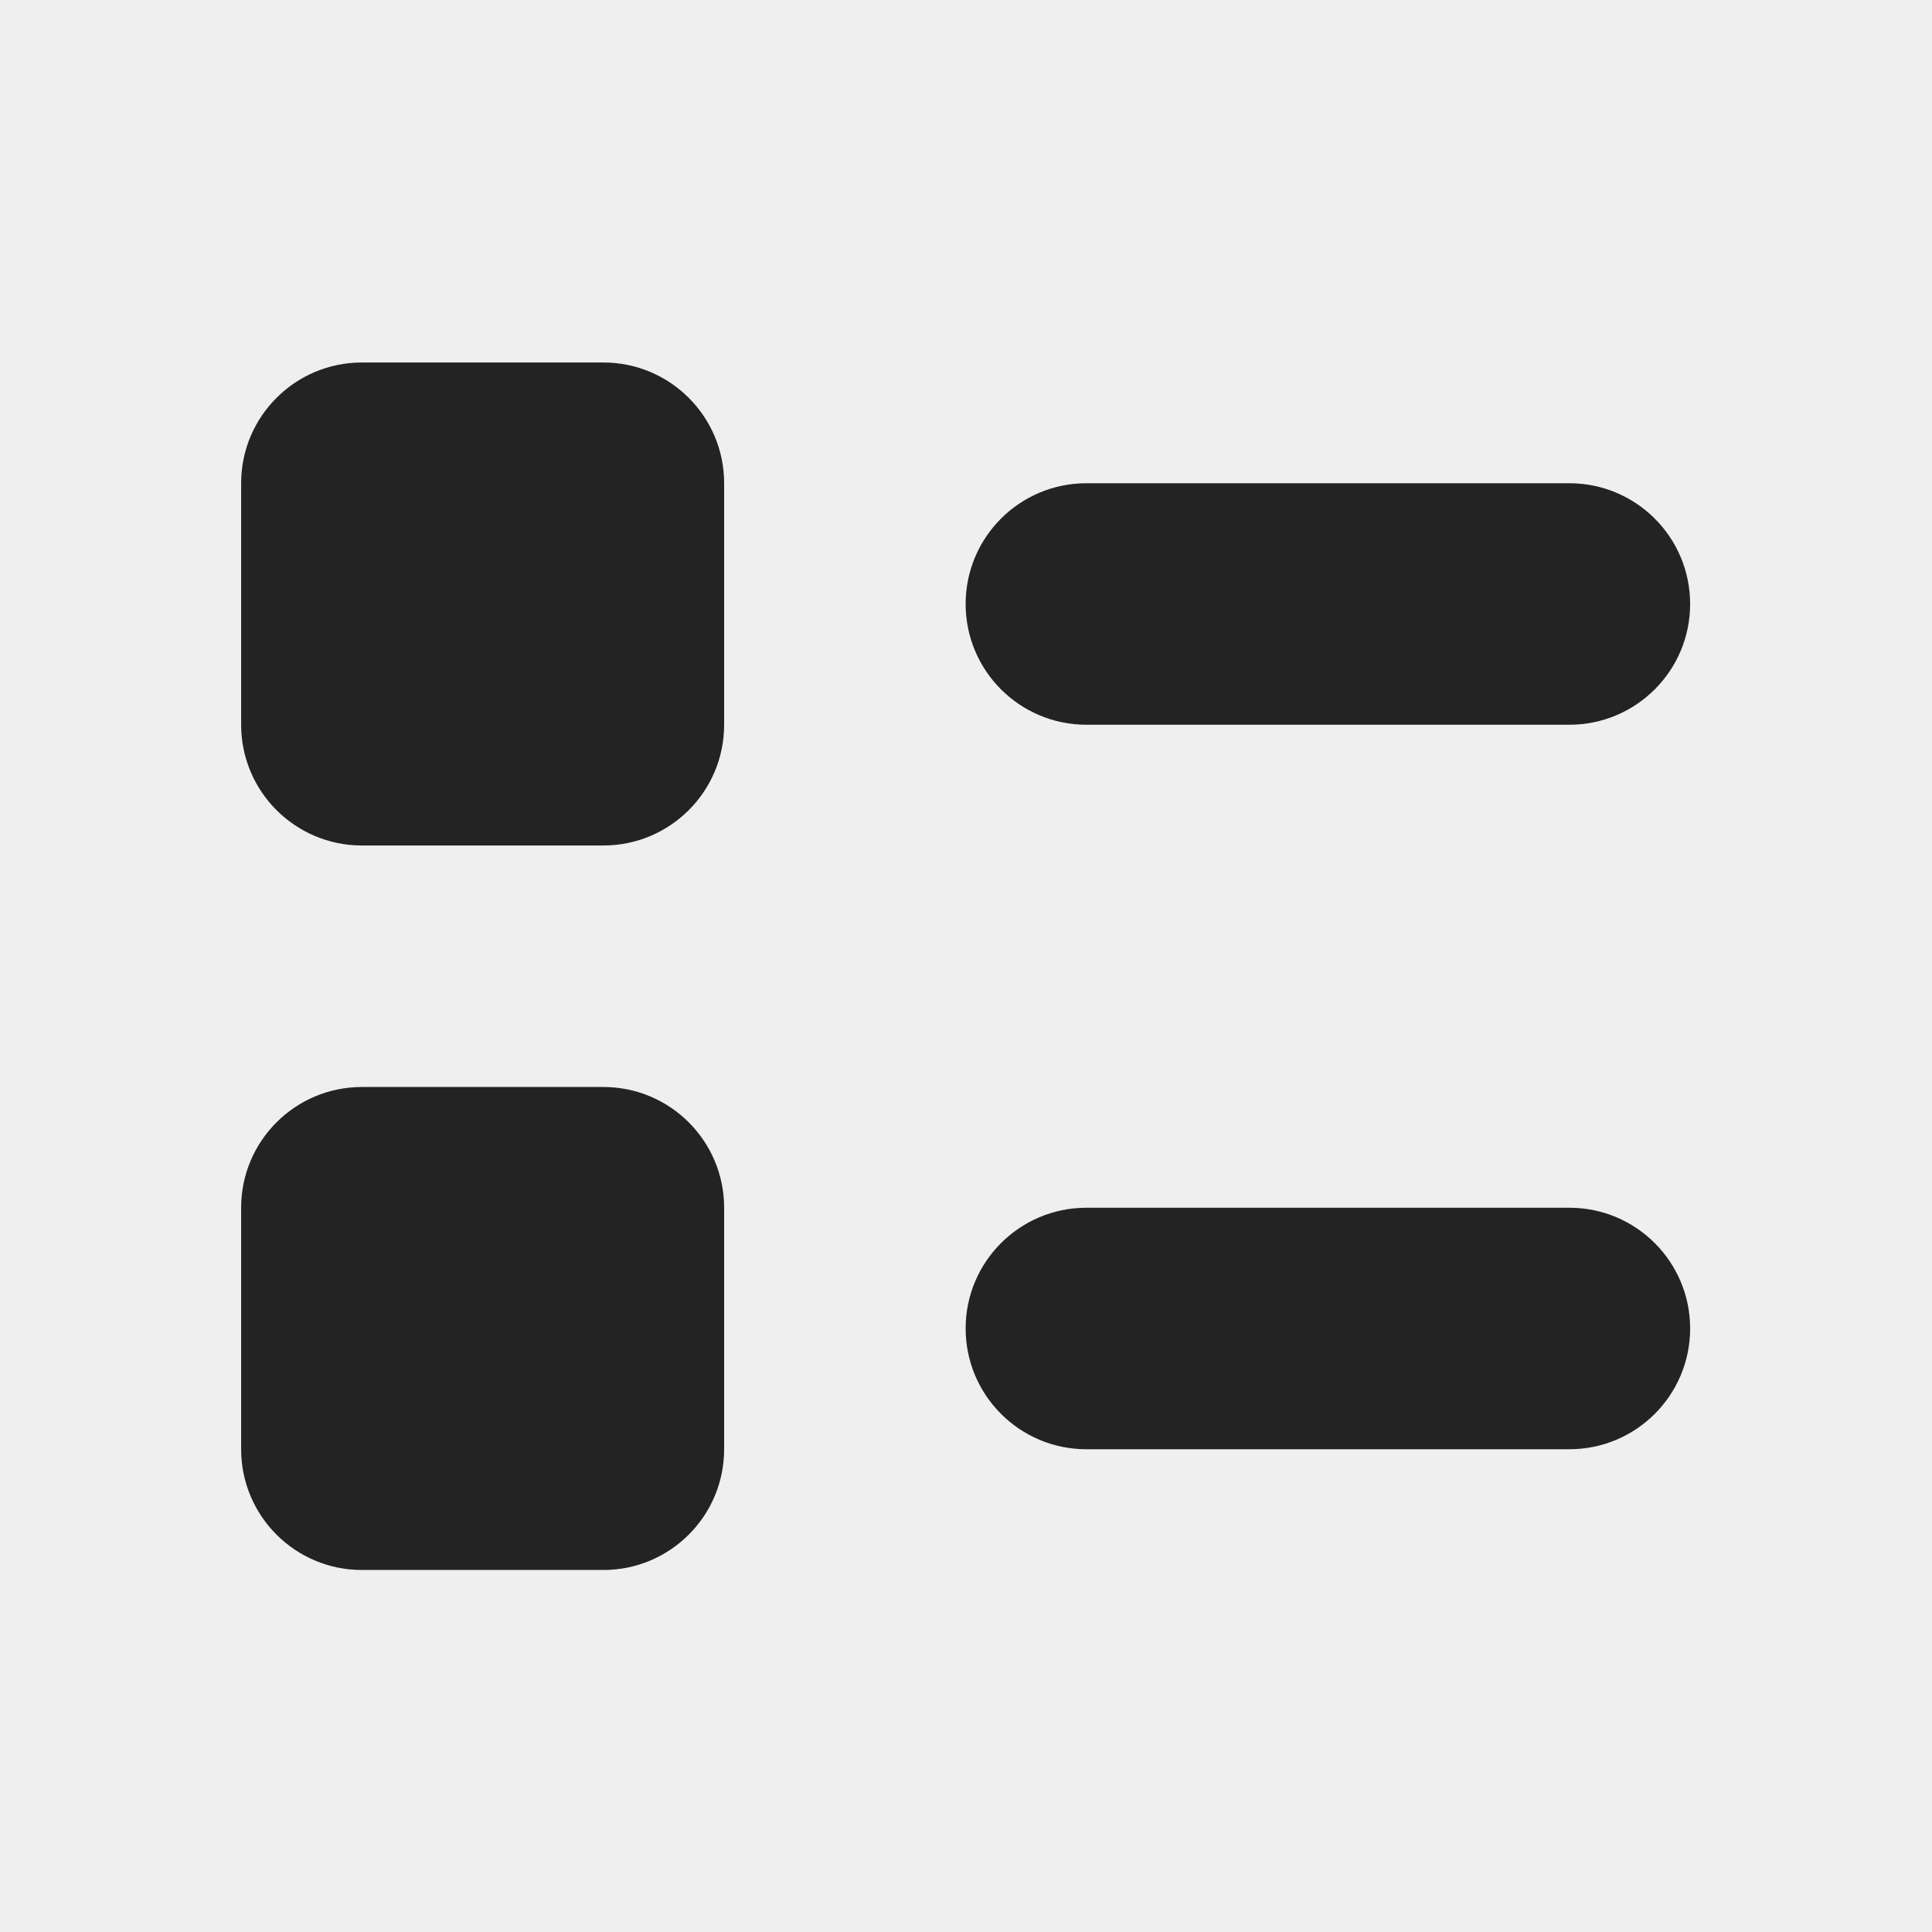
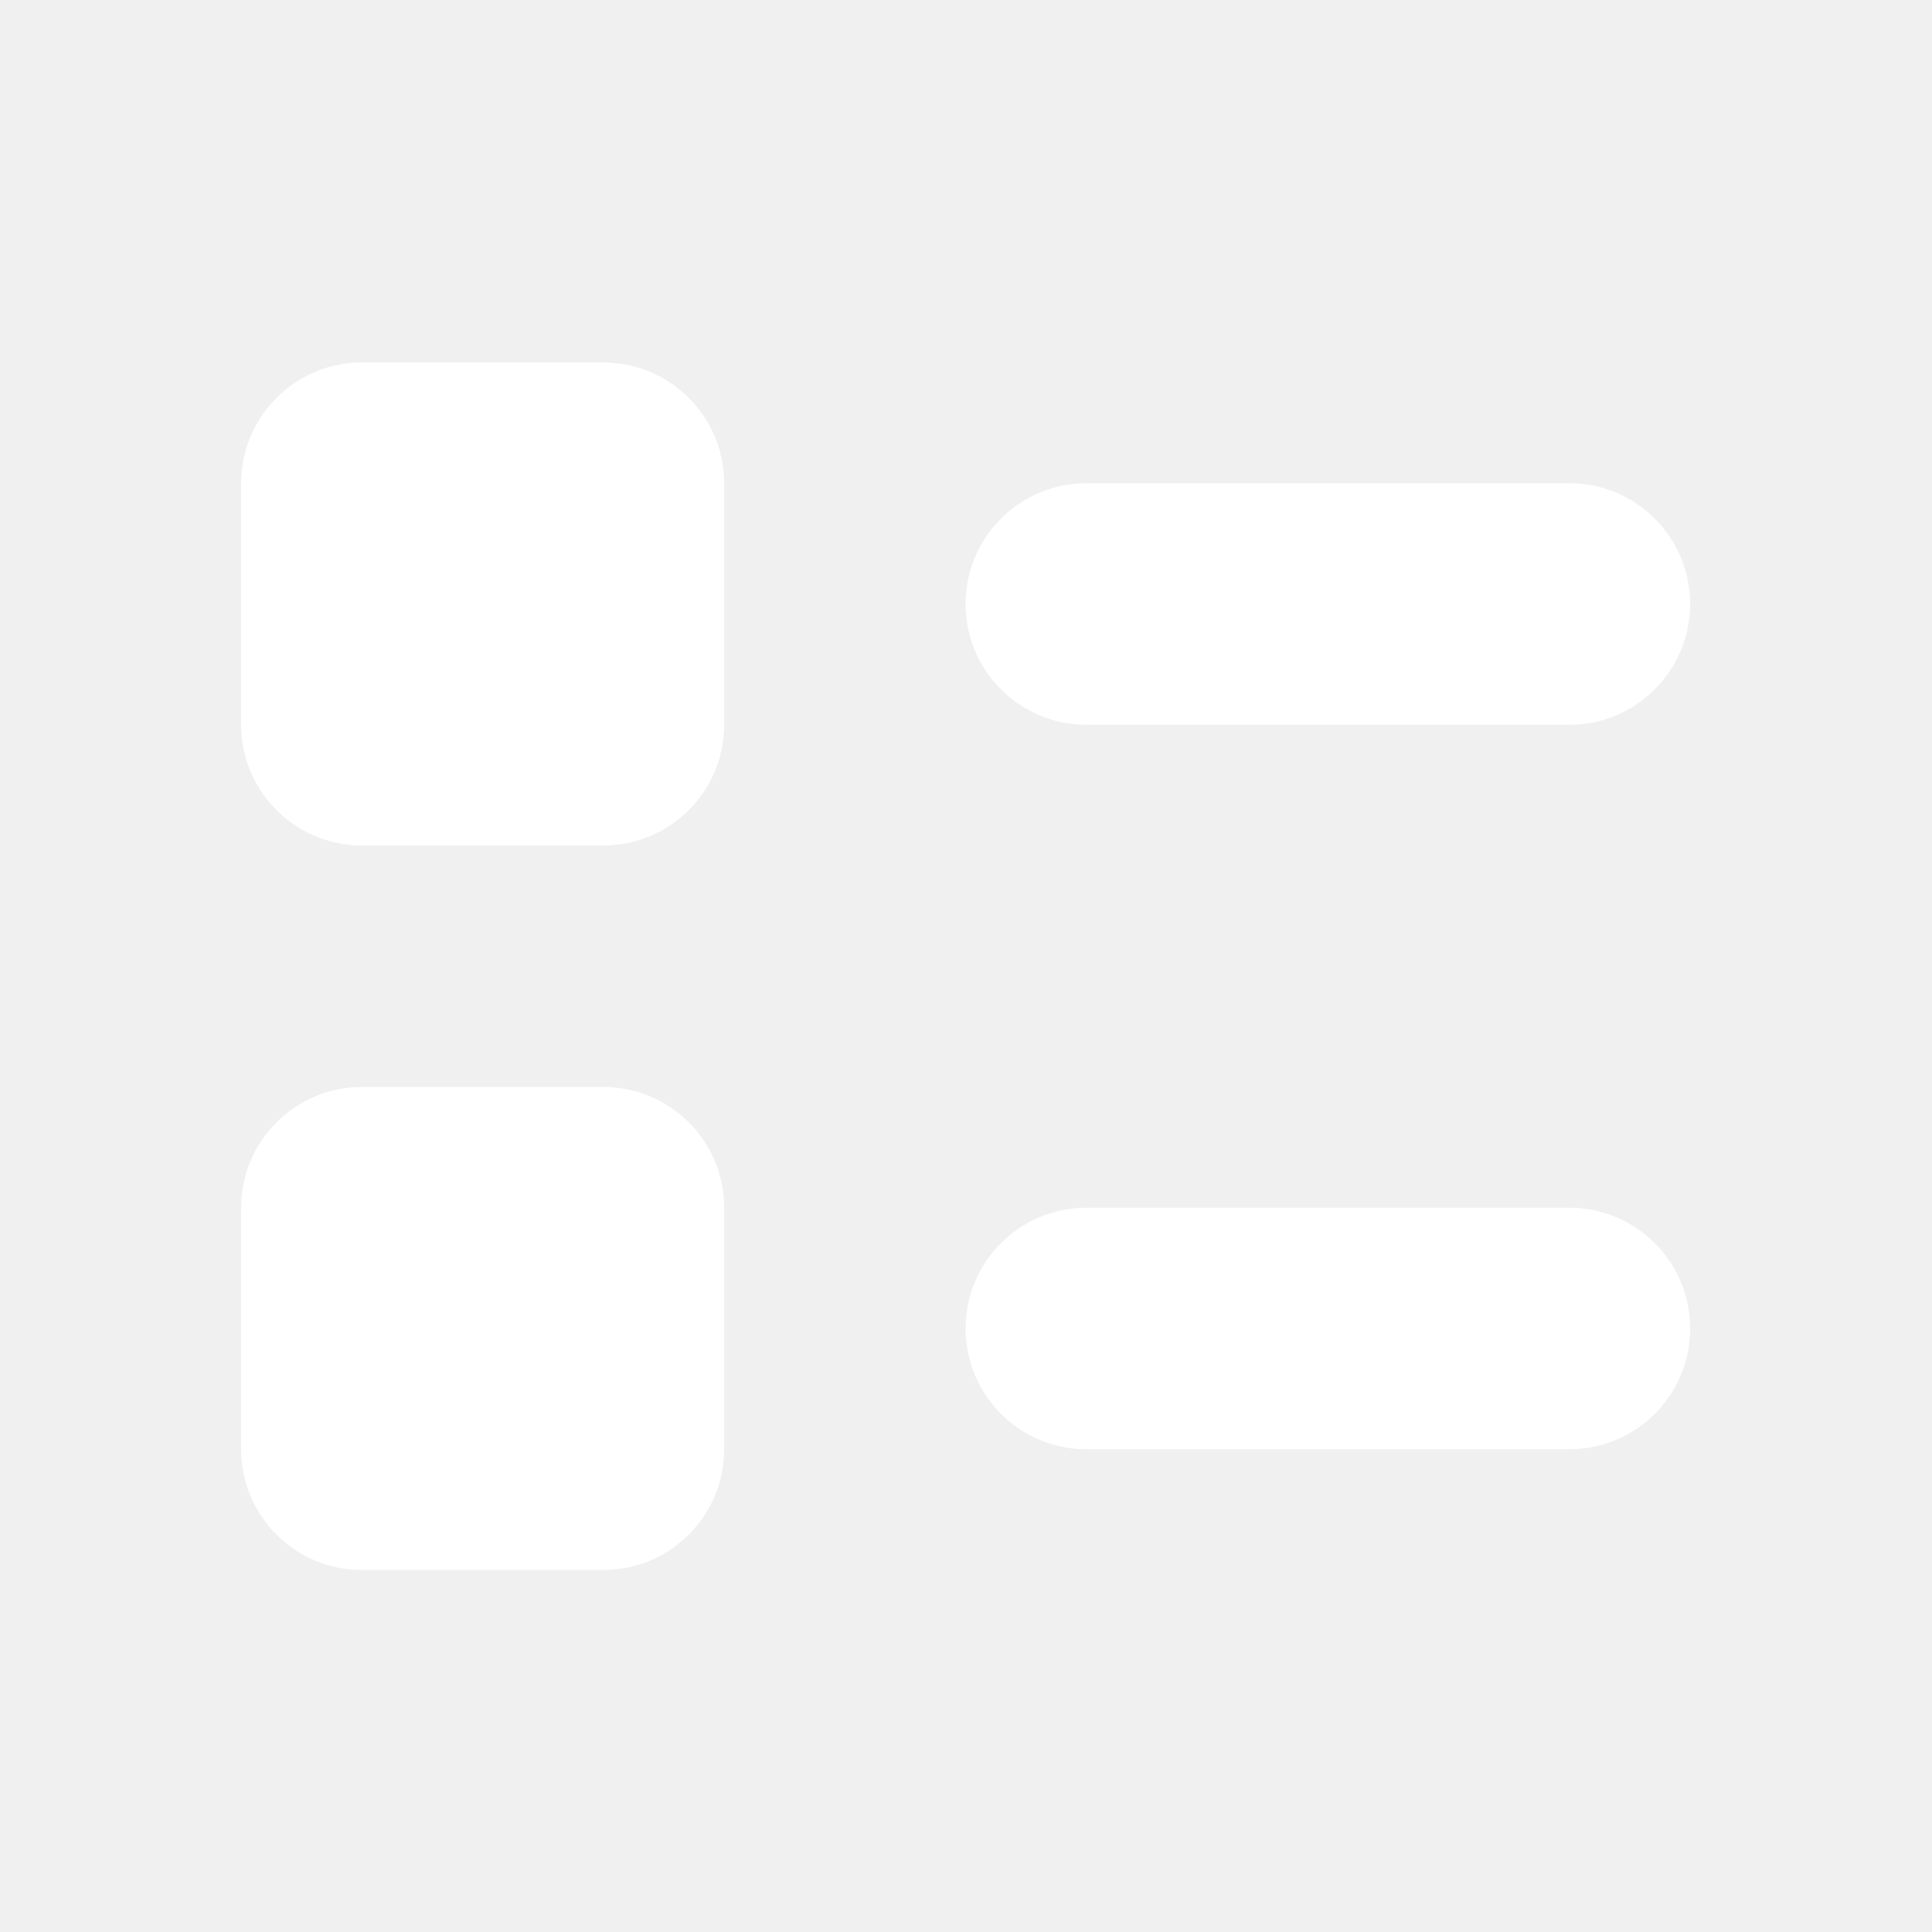
<svg xmlns="http://www.w3.org/2000/svg" viewBox="0 0 16 16">
-   <path color="#bebebe" d="M0 0h16v16H0z" fill="gray" fill-opacity=".01" />
-   <g fill="#232323" transform="translate(-617.003 -25.24)">
+   <g fill="#ffffff" transform="translate(-617.003 -25.24)">
    <rect height="2" ry="1" width="6" x="625" y="35.242" />
    <rect height="2" ry="1" width="6" x="625" y="29.242" />
    <rect height="4" ry="1" width="4" x="619" y="28.242" />
    <rect height="4" ry="1" width="4" x="619" y="34.242" />
  </g>
</svg>
